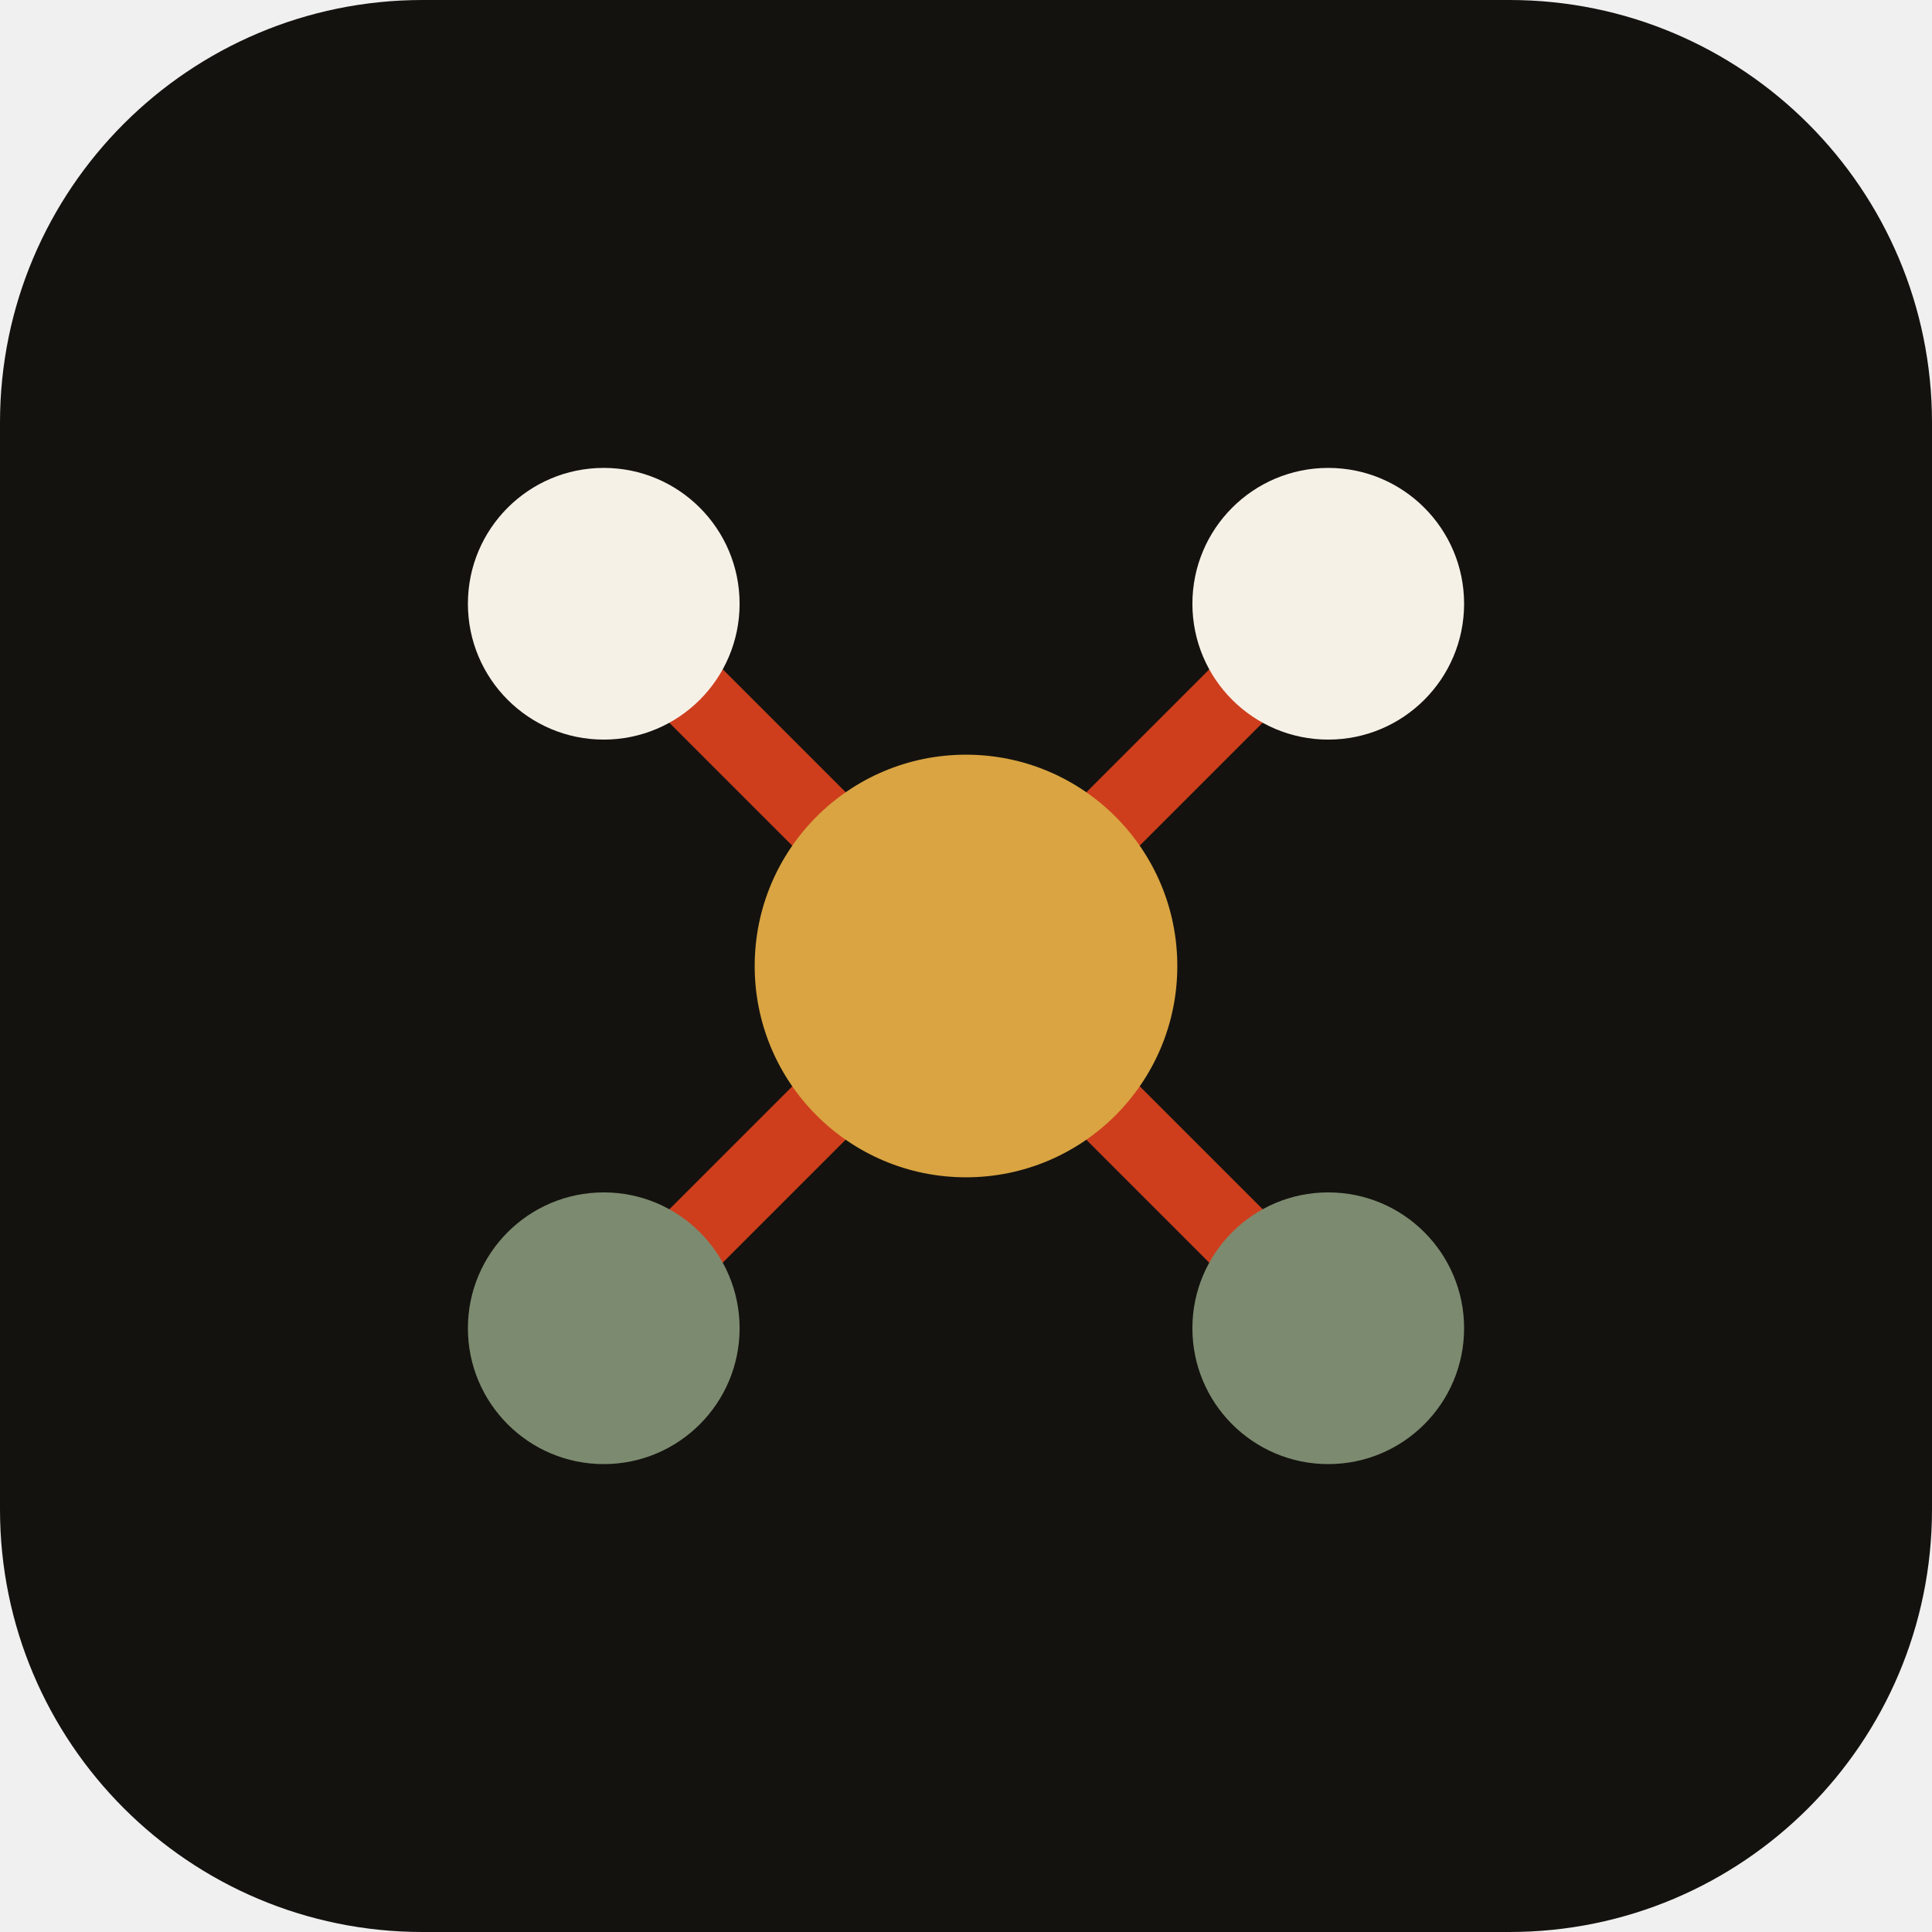
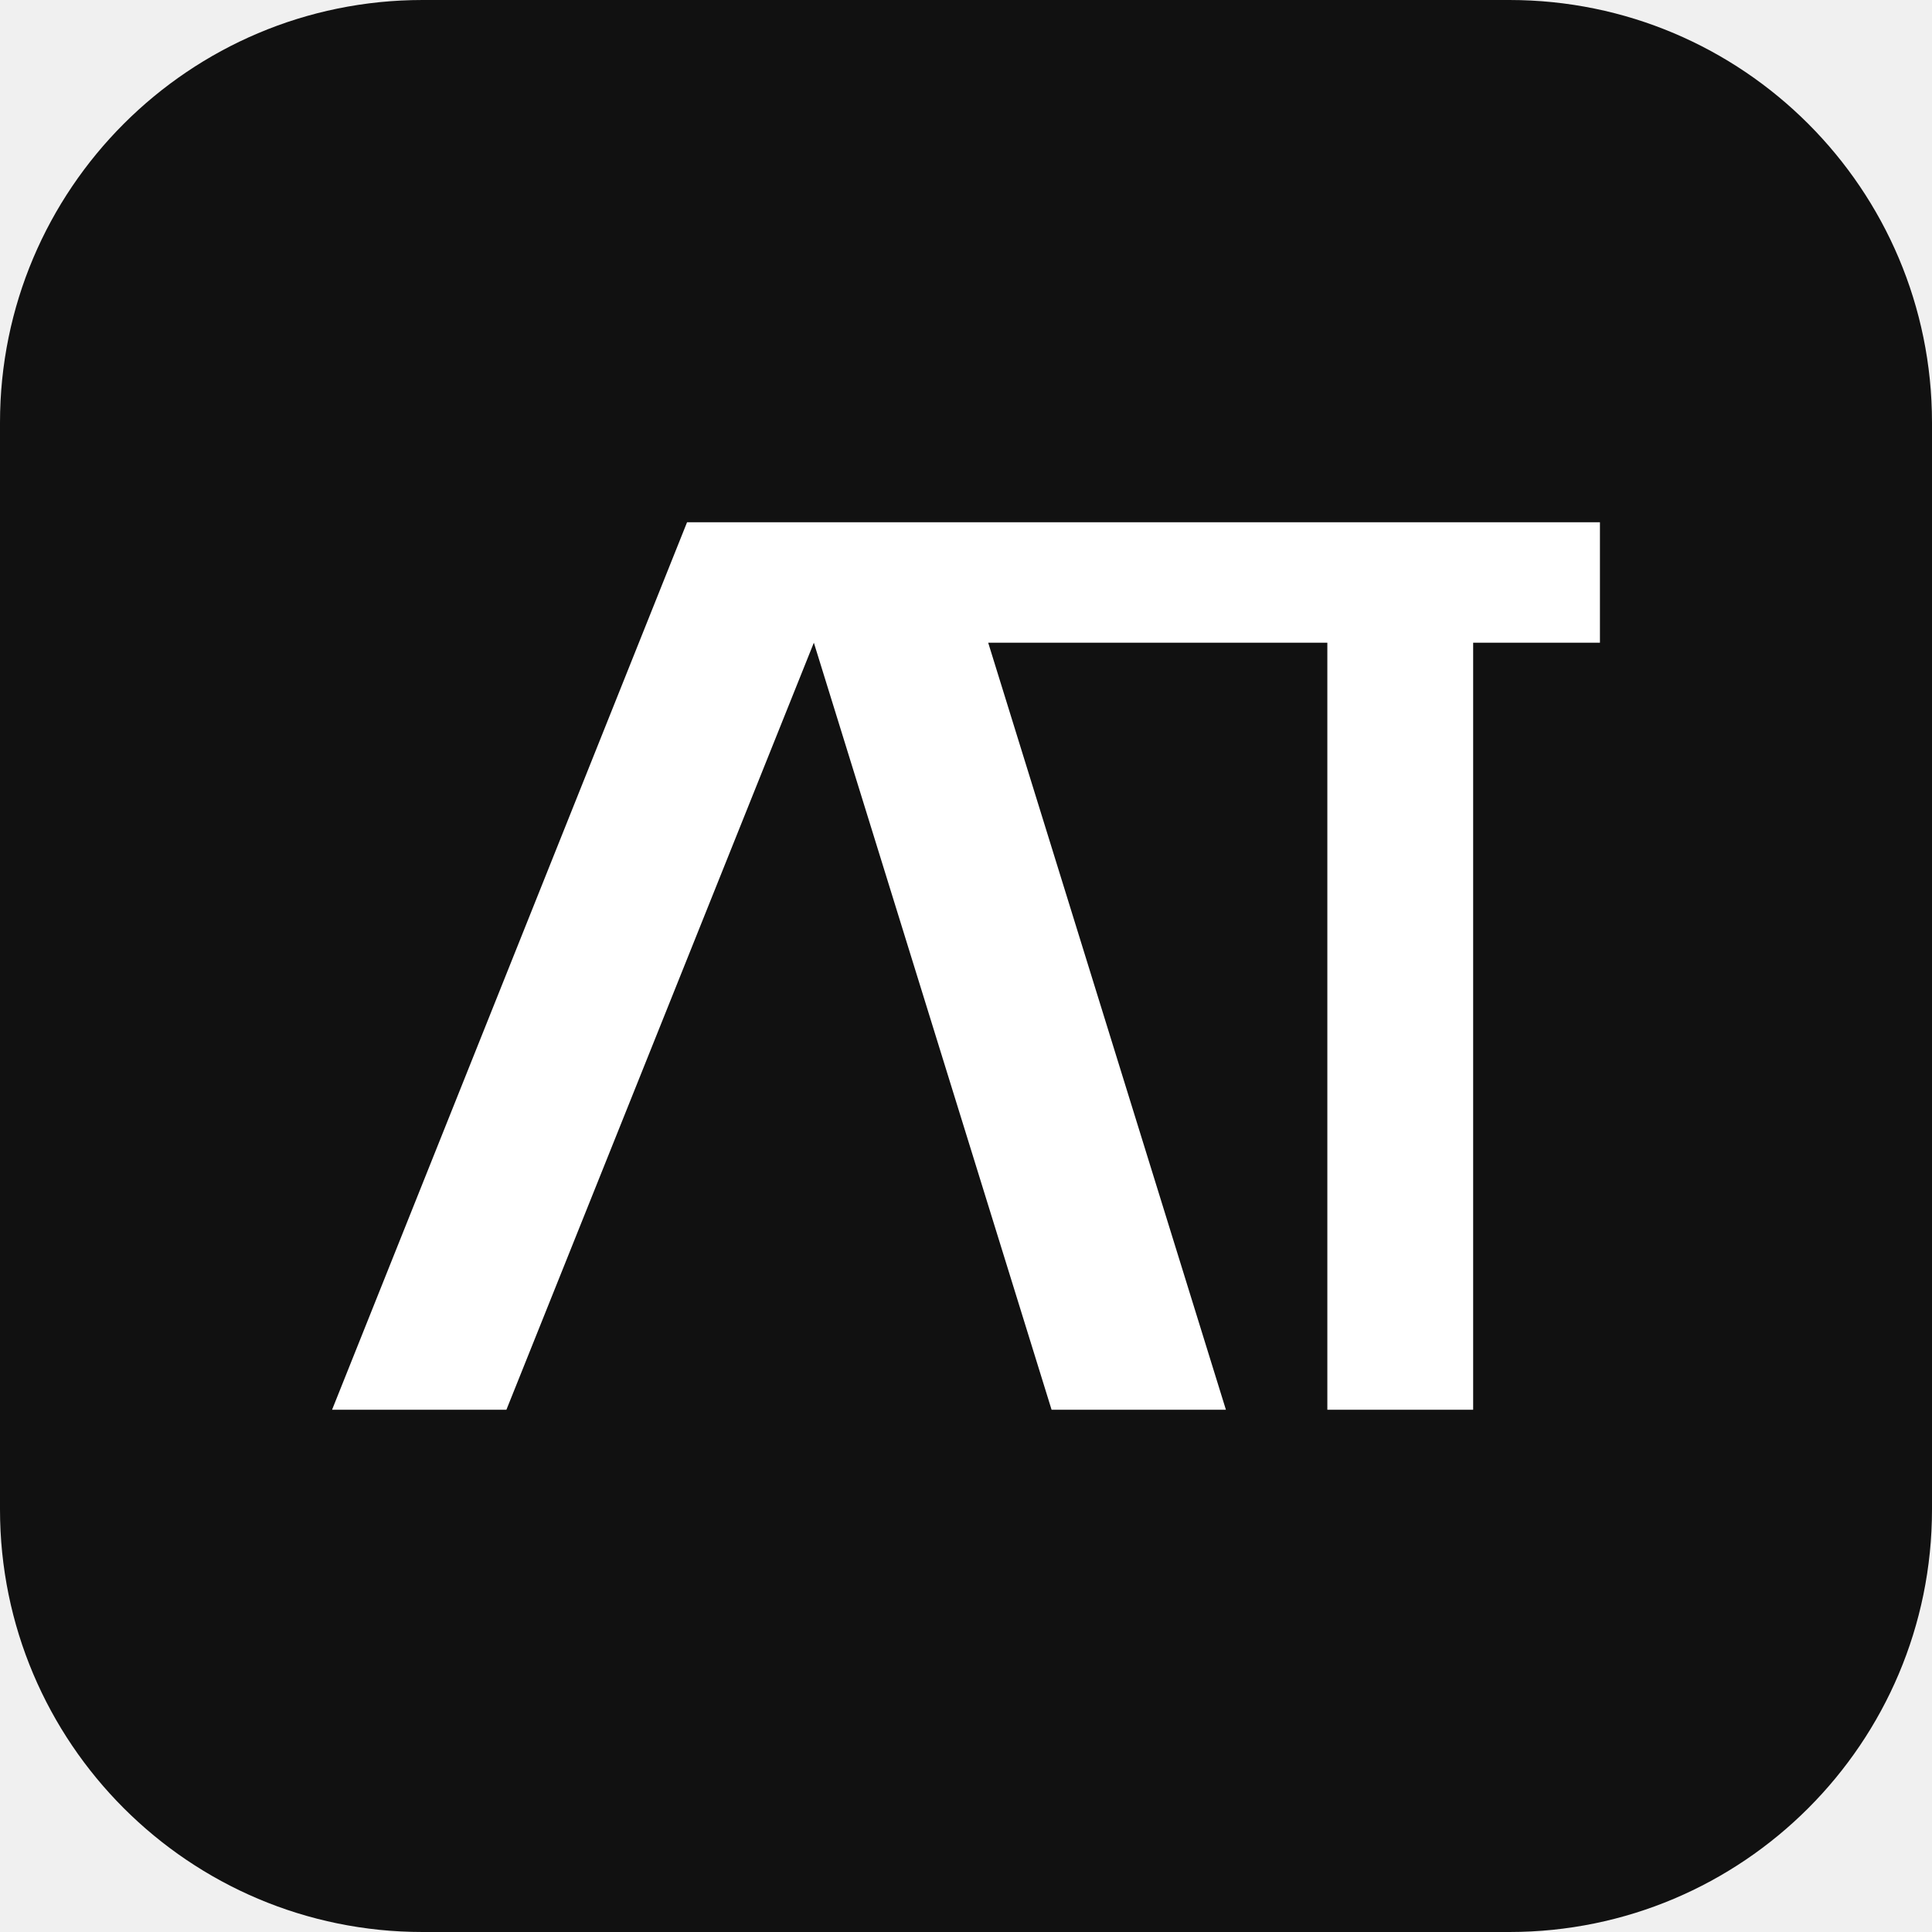
- <svg xmlns="http://www.w3.org/2000/svg" viewBox="0 0 64 64" width="64" height="64">
-   <rect width="64" height="64" rx="14" fill="#14120f" />
-   <g stroke="#e2431f" stroke-width="2.5" stroke-linecap="round" opacity="0.9">
-     <line x1="20" y1="20" x2="32" y2="32" />
-     <line x1="44" y1="20" x2="32" y2="32" />
-     <line x1="20" y1="44" x2="32" y2="32" />
-     <line x1="44" y1="44" x2="32" y2="32" />
-     <line x1="20" y1="20" x2="44" y2="44" opacity="0.35" />
-   </g>
-   <circle cx="32" cy="32" r="7" fill="#d9a441" />
-   <circle cx="20" cy="20" r="4.5" fill="#f6f1e7" />
-   <circle cx="44" cy="20" r="4.5" fill="#f6f1e7" />
-   <circle cx="20" cy="44" r="4.5" fill="#7c8b6f" />
-   <circle cx="44" cy="44" r="4.5" fill="#7c8b6f" />
+ <svg xmlns="http://www.w3.org/2000/svg" viewBox="0 0 64 64">
+   <rect width="64" height="64" rx="14" fill="#111111" />
+   <path transform="translate(11 17.3) scale(1.05)" fill="#ffffff" d="M0 28 11.2 0H40v3.8h-4V28h-4.6V3.8H20.7L28.2 28h-5.5L15.2 3.8 5.5 28Z" />
</svg>
